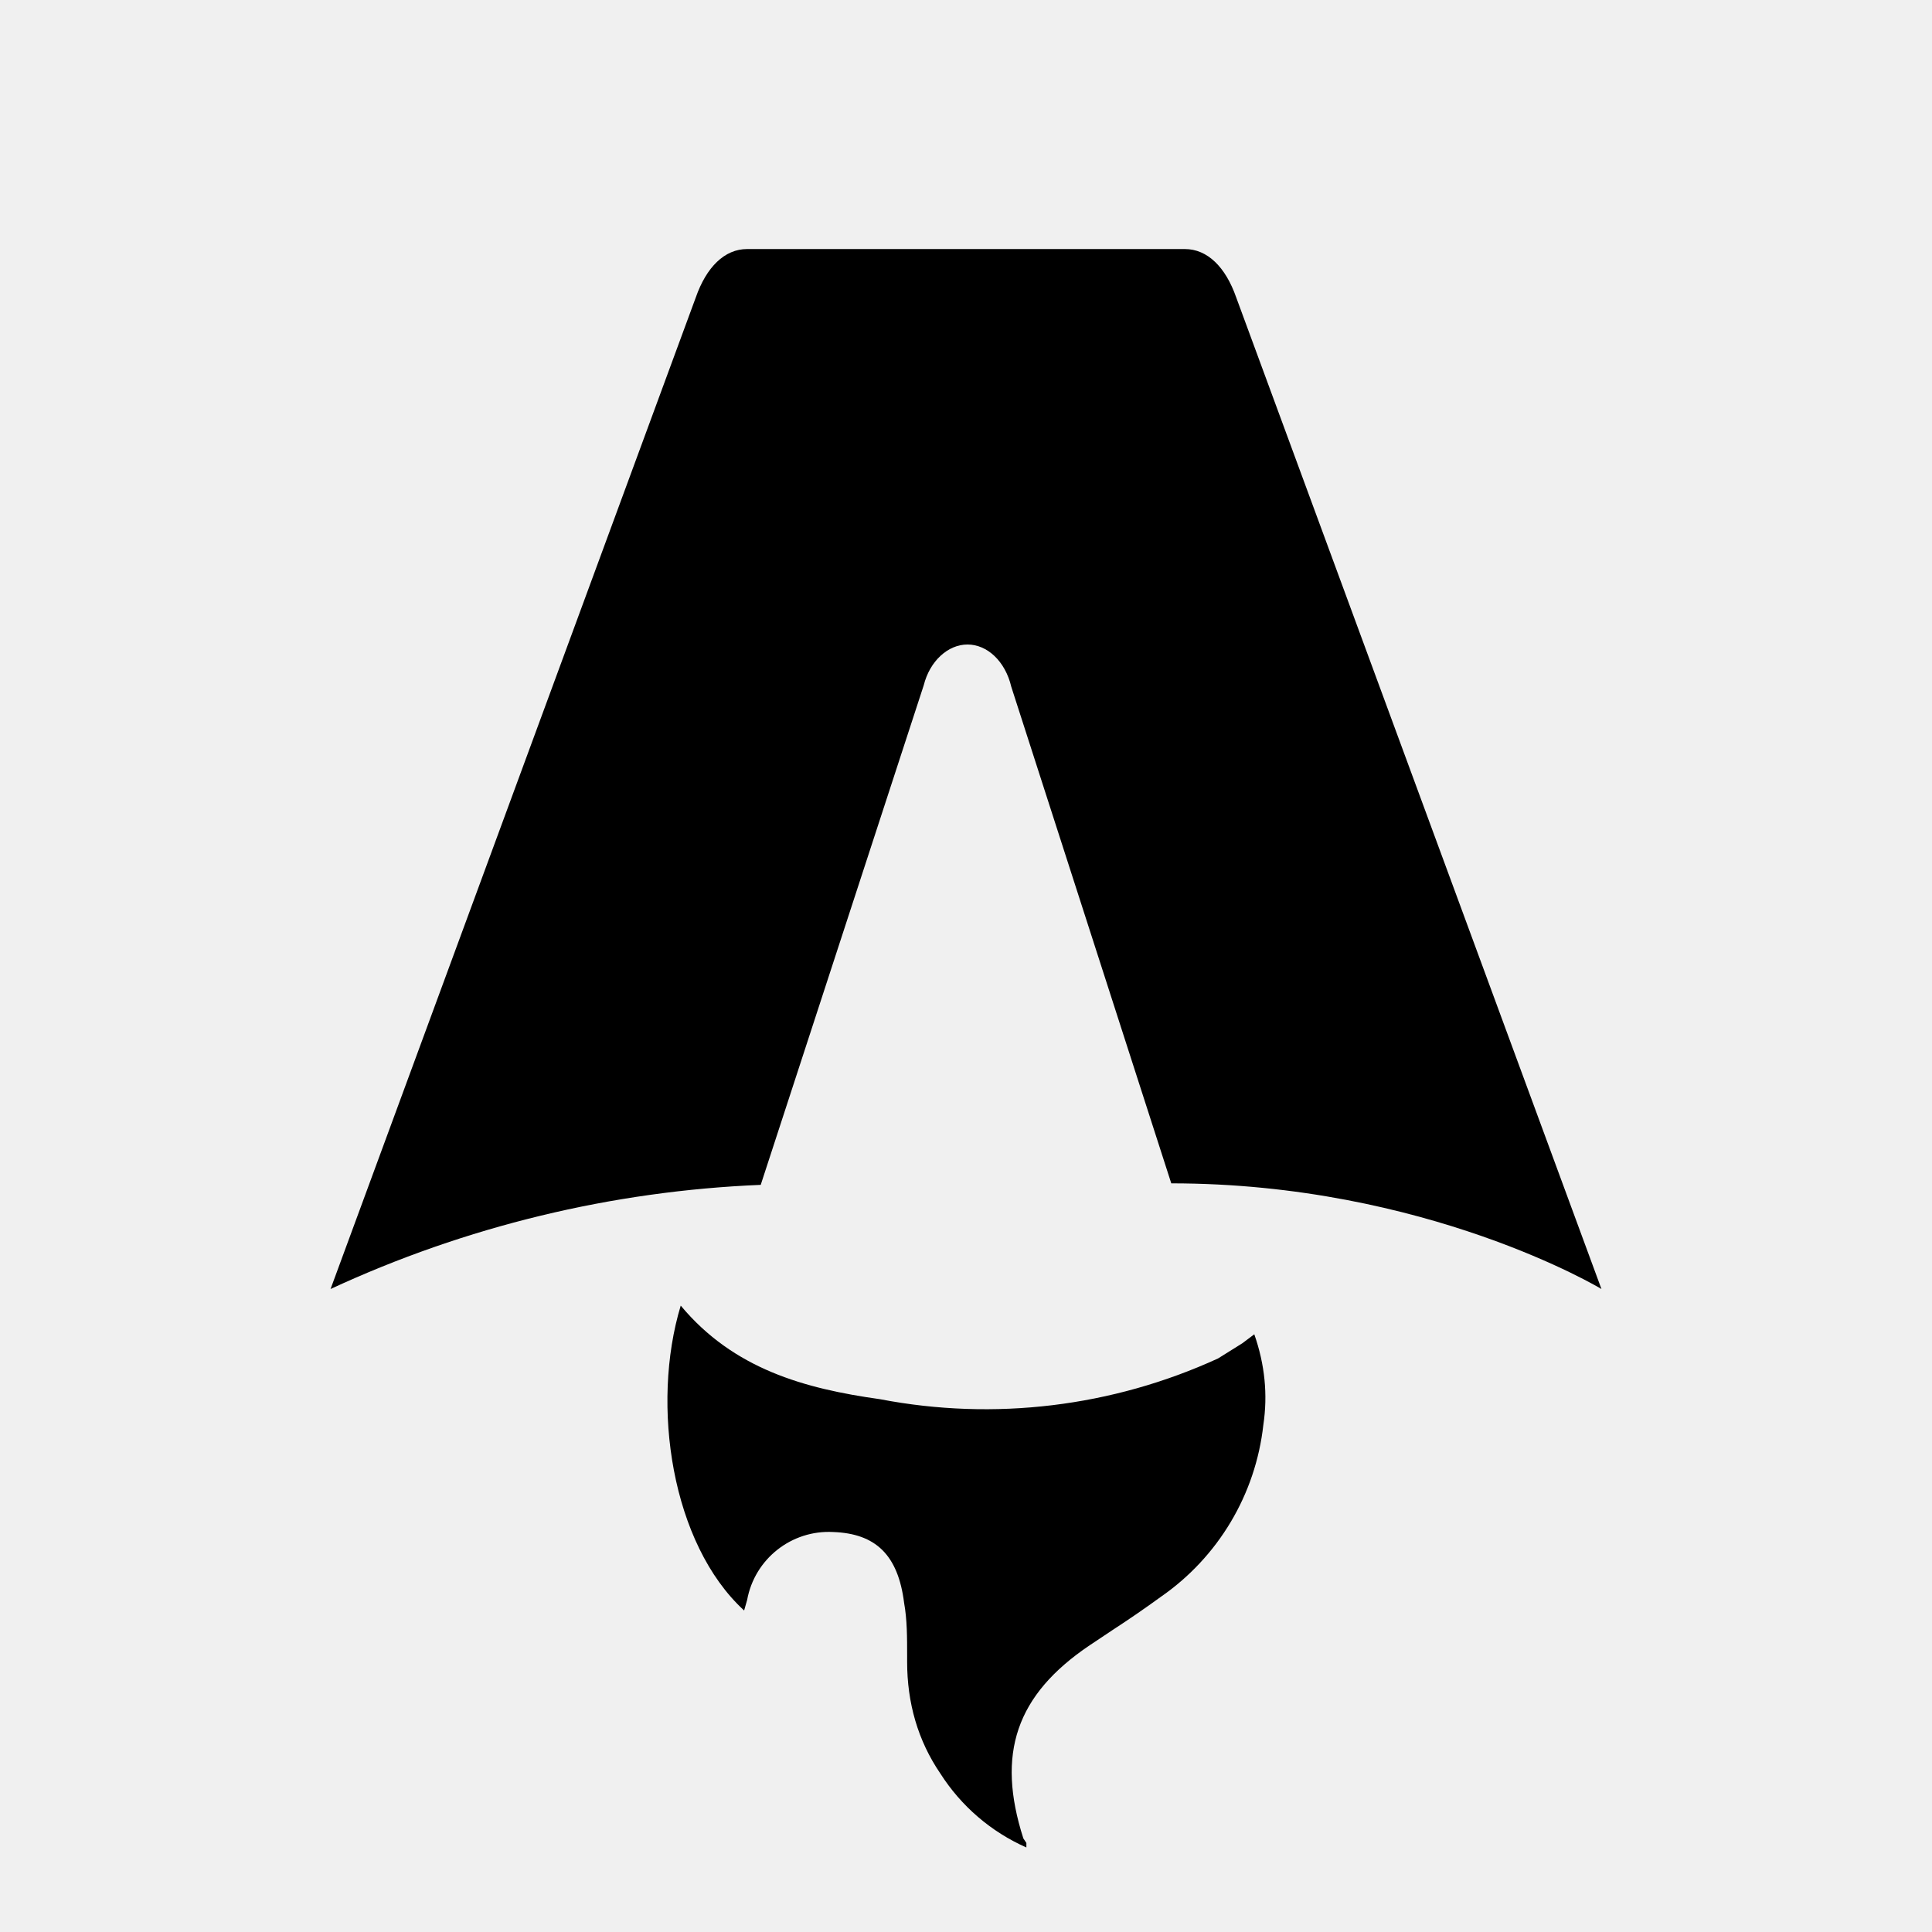
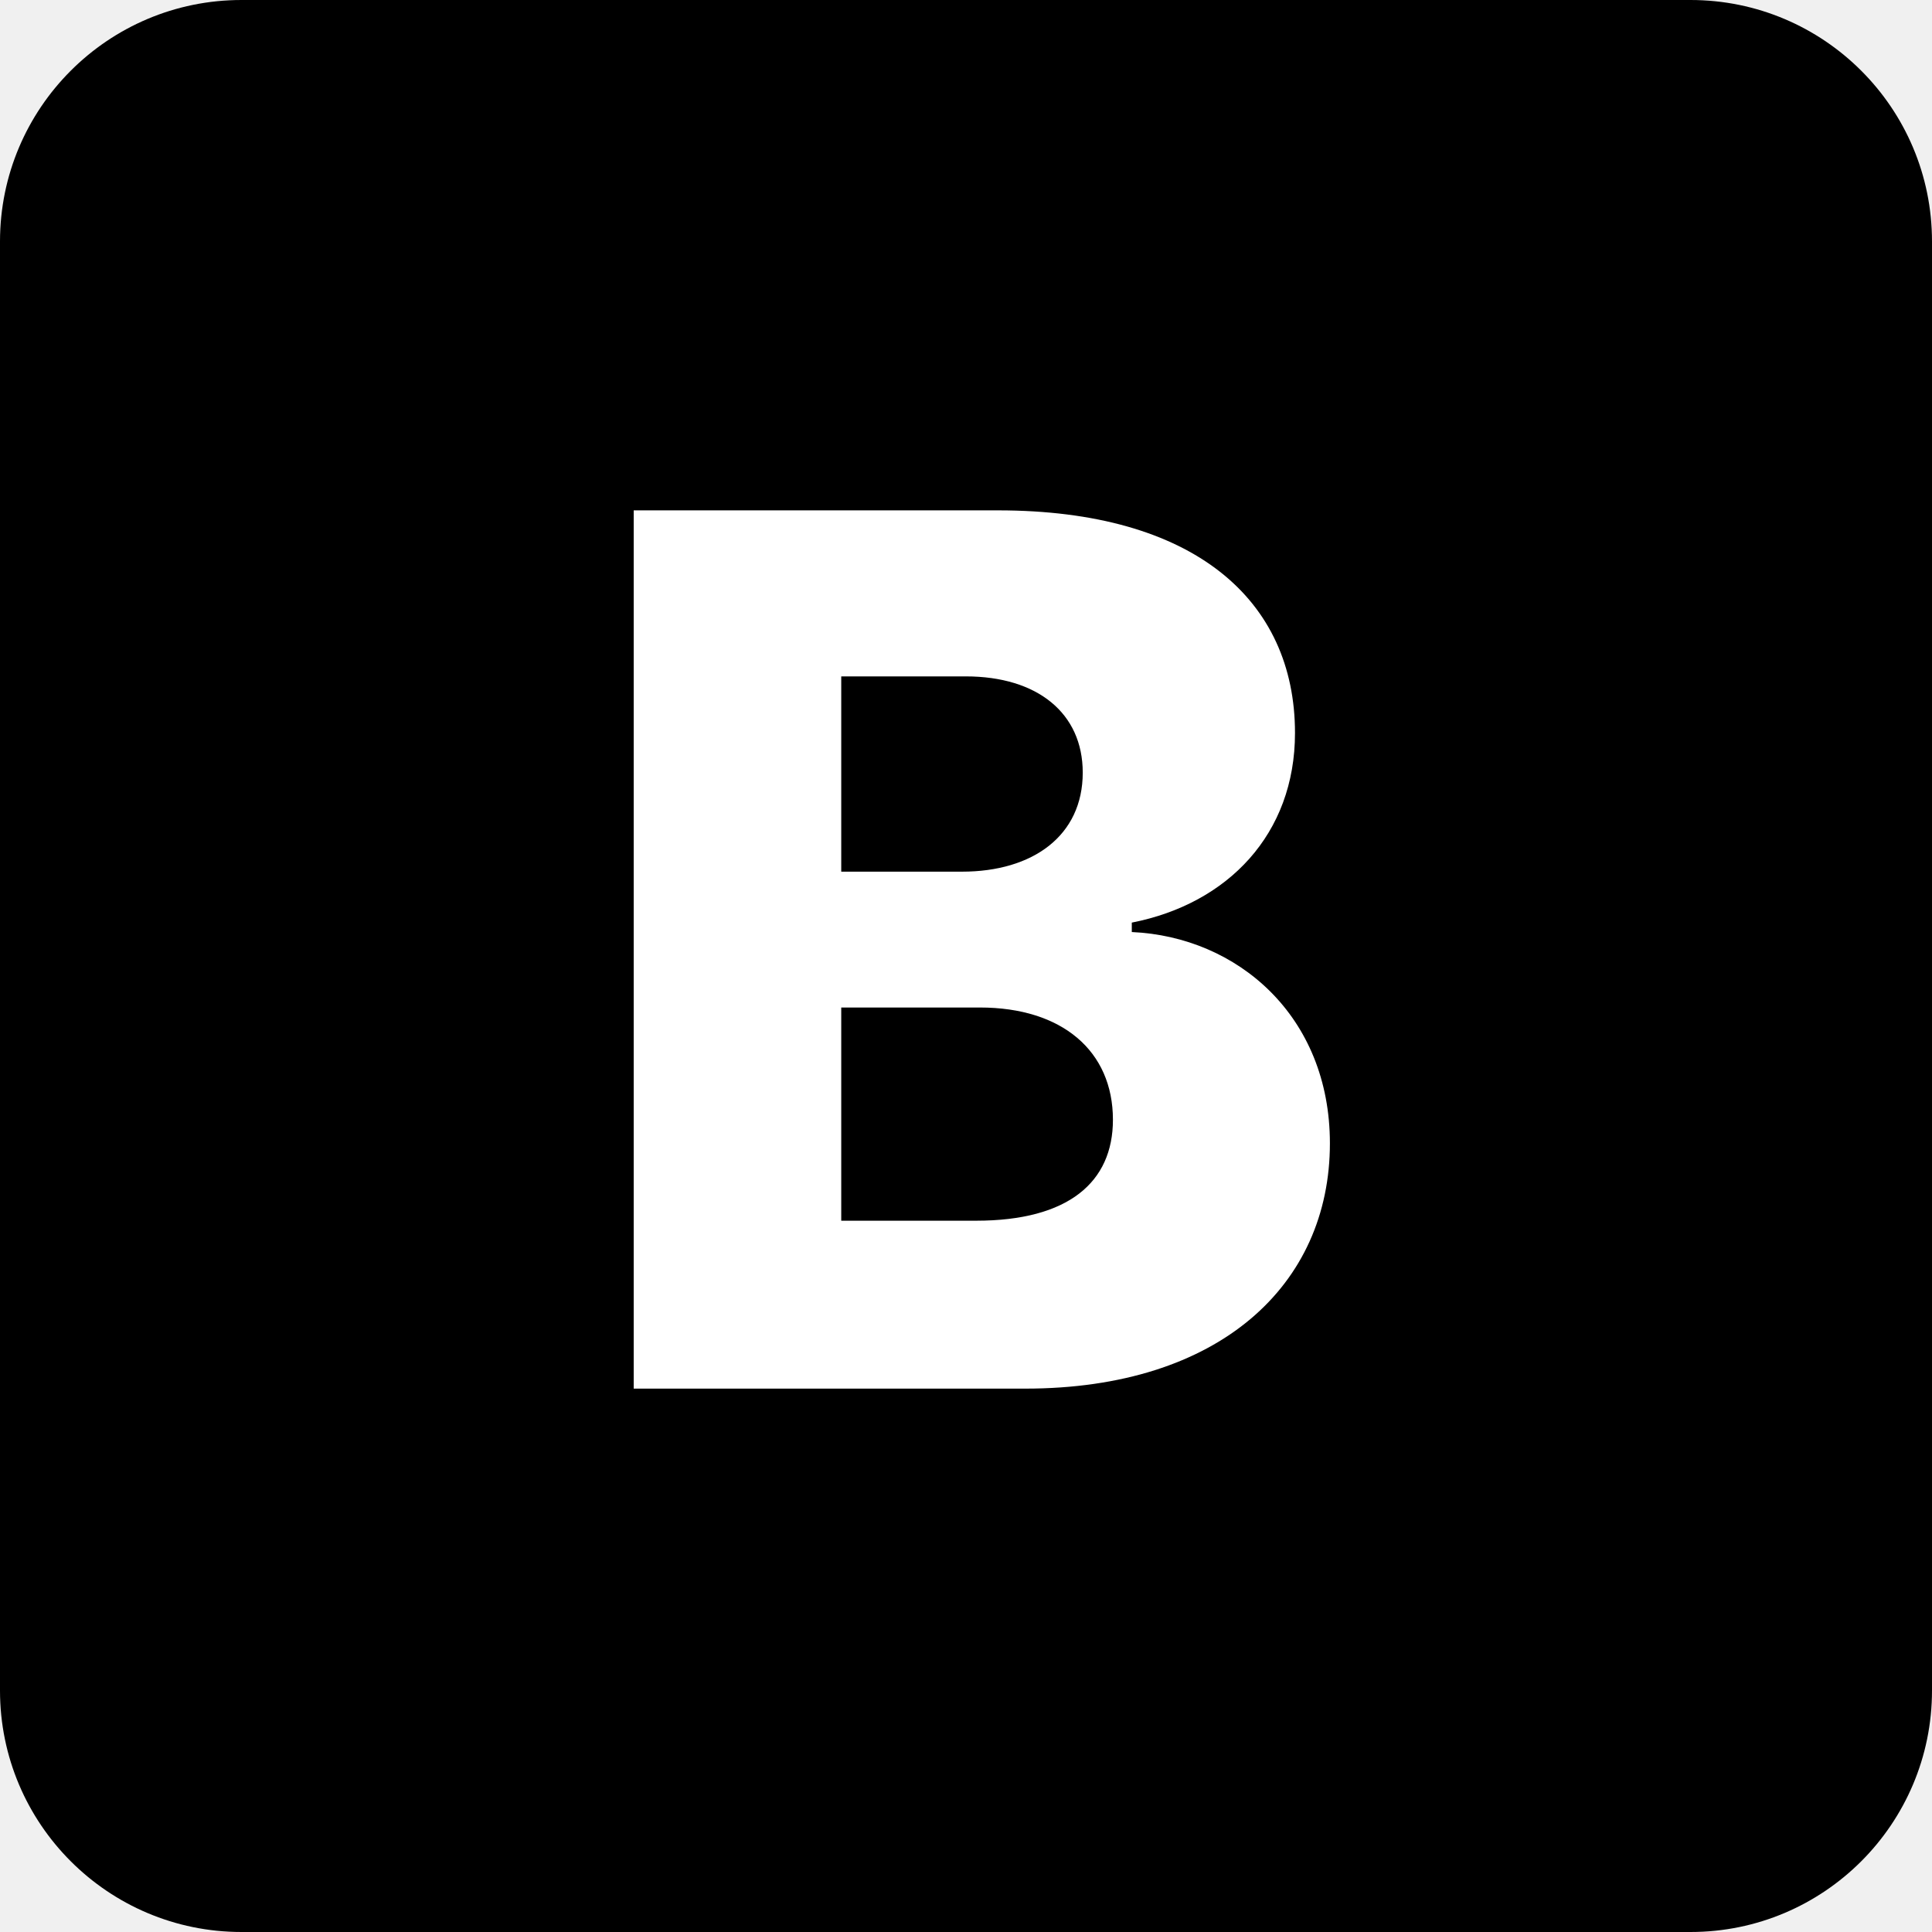
- <svg xmlns="http://www.w3.org/2000/svg" fill="none" viewBox="0 0 128 128">
-   <path d="M50.4 78.5a75.1 75.1 0 0 0-28.5 6.9l24.2-65.7c.7-2 1.9-3.2 3.4-3.2h29c1.5 0 2.7 1.2 3.4 3.2l24.2 65.7s-11.6-7-28.5-7L67 45.5c-.4-1.7-1.6-2.8-2.9-2.8-1.3 0-2.5 1.1-2.9 2.7L50.4 78.5Zm-1.1 28.2Zm-4.2-20.2c-2 6.6-.6 15.8 4.2 20.2a17.5 17.5 0 0 1 .2-.7 5.5 5.5 0 0 1 5.7-4.5c2.8.1 4.3 1.5 4.7 4.7.2 1.1.2 2.3.2 3.5v.4c0 2.7.7 5.2 2.2 7.4a13 13 0 0 0 5.7 4.9v-.3l-.2-.3c-1.8-5.6-.5-9.5 4.4-12.8l1.5-1a73 73 0 0 0 3.2-2.2 16 16 0 0 0 6.8-11.4c.3-2 .1-4-.6-6l-.8.6-1.6 1a37 37 0 0 1-22.4 2.7c-5-.7-9.7-2-13.2-6.2Z" />
-   <style>
-         path { fill: #000; }
-         @media (prefers-color-scheme: dark) {
-             path { fill: #FFF; }
-         }
-     </style>
+ <svg xmlns="http://www.w3.org/2000/svg" viewBox="0 0 32 32">
+   <rect width="32" height="32" fill="#000" rx="4" />
+   <text x="16" y="23" font-family="Inter, sans-serif" font-size="20" font-weight="800" fill="#fff" text-anchor="middle">B</text>
</svg>
